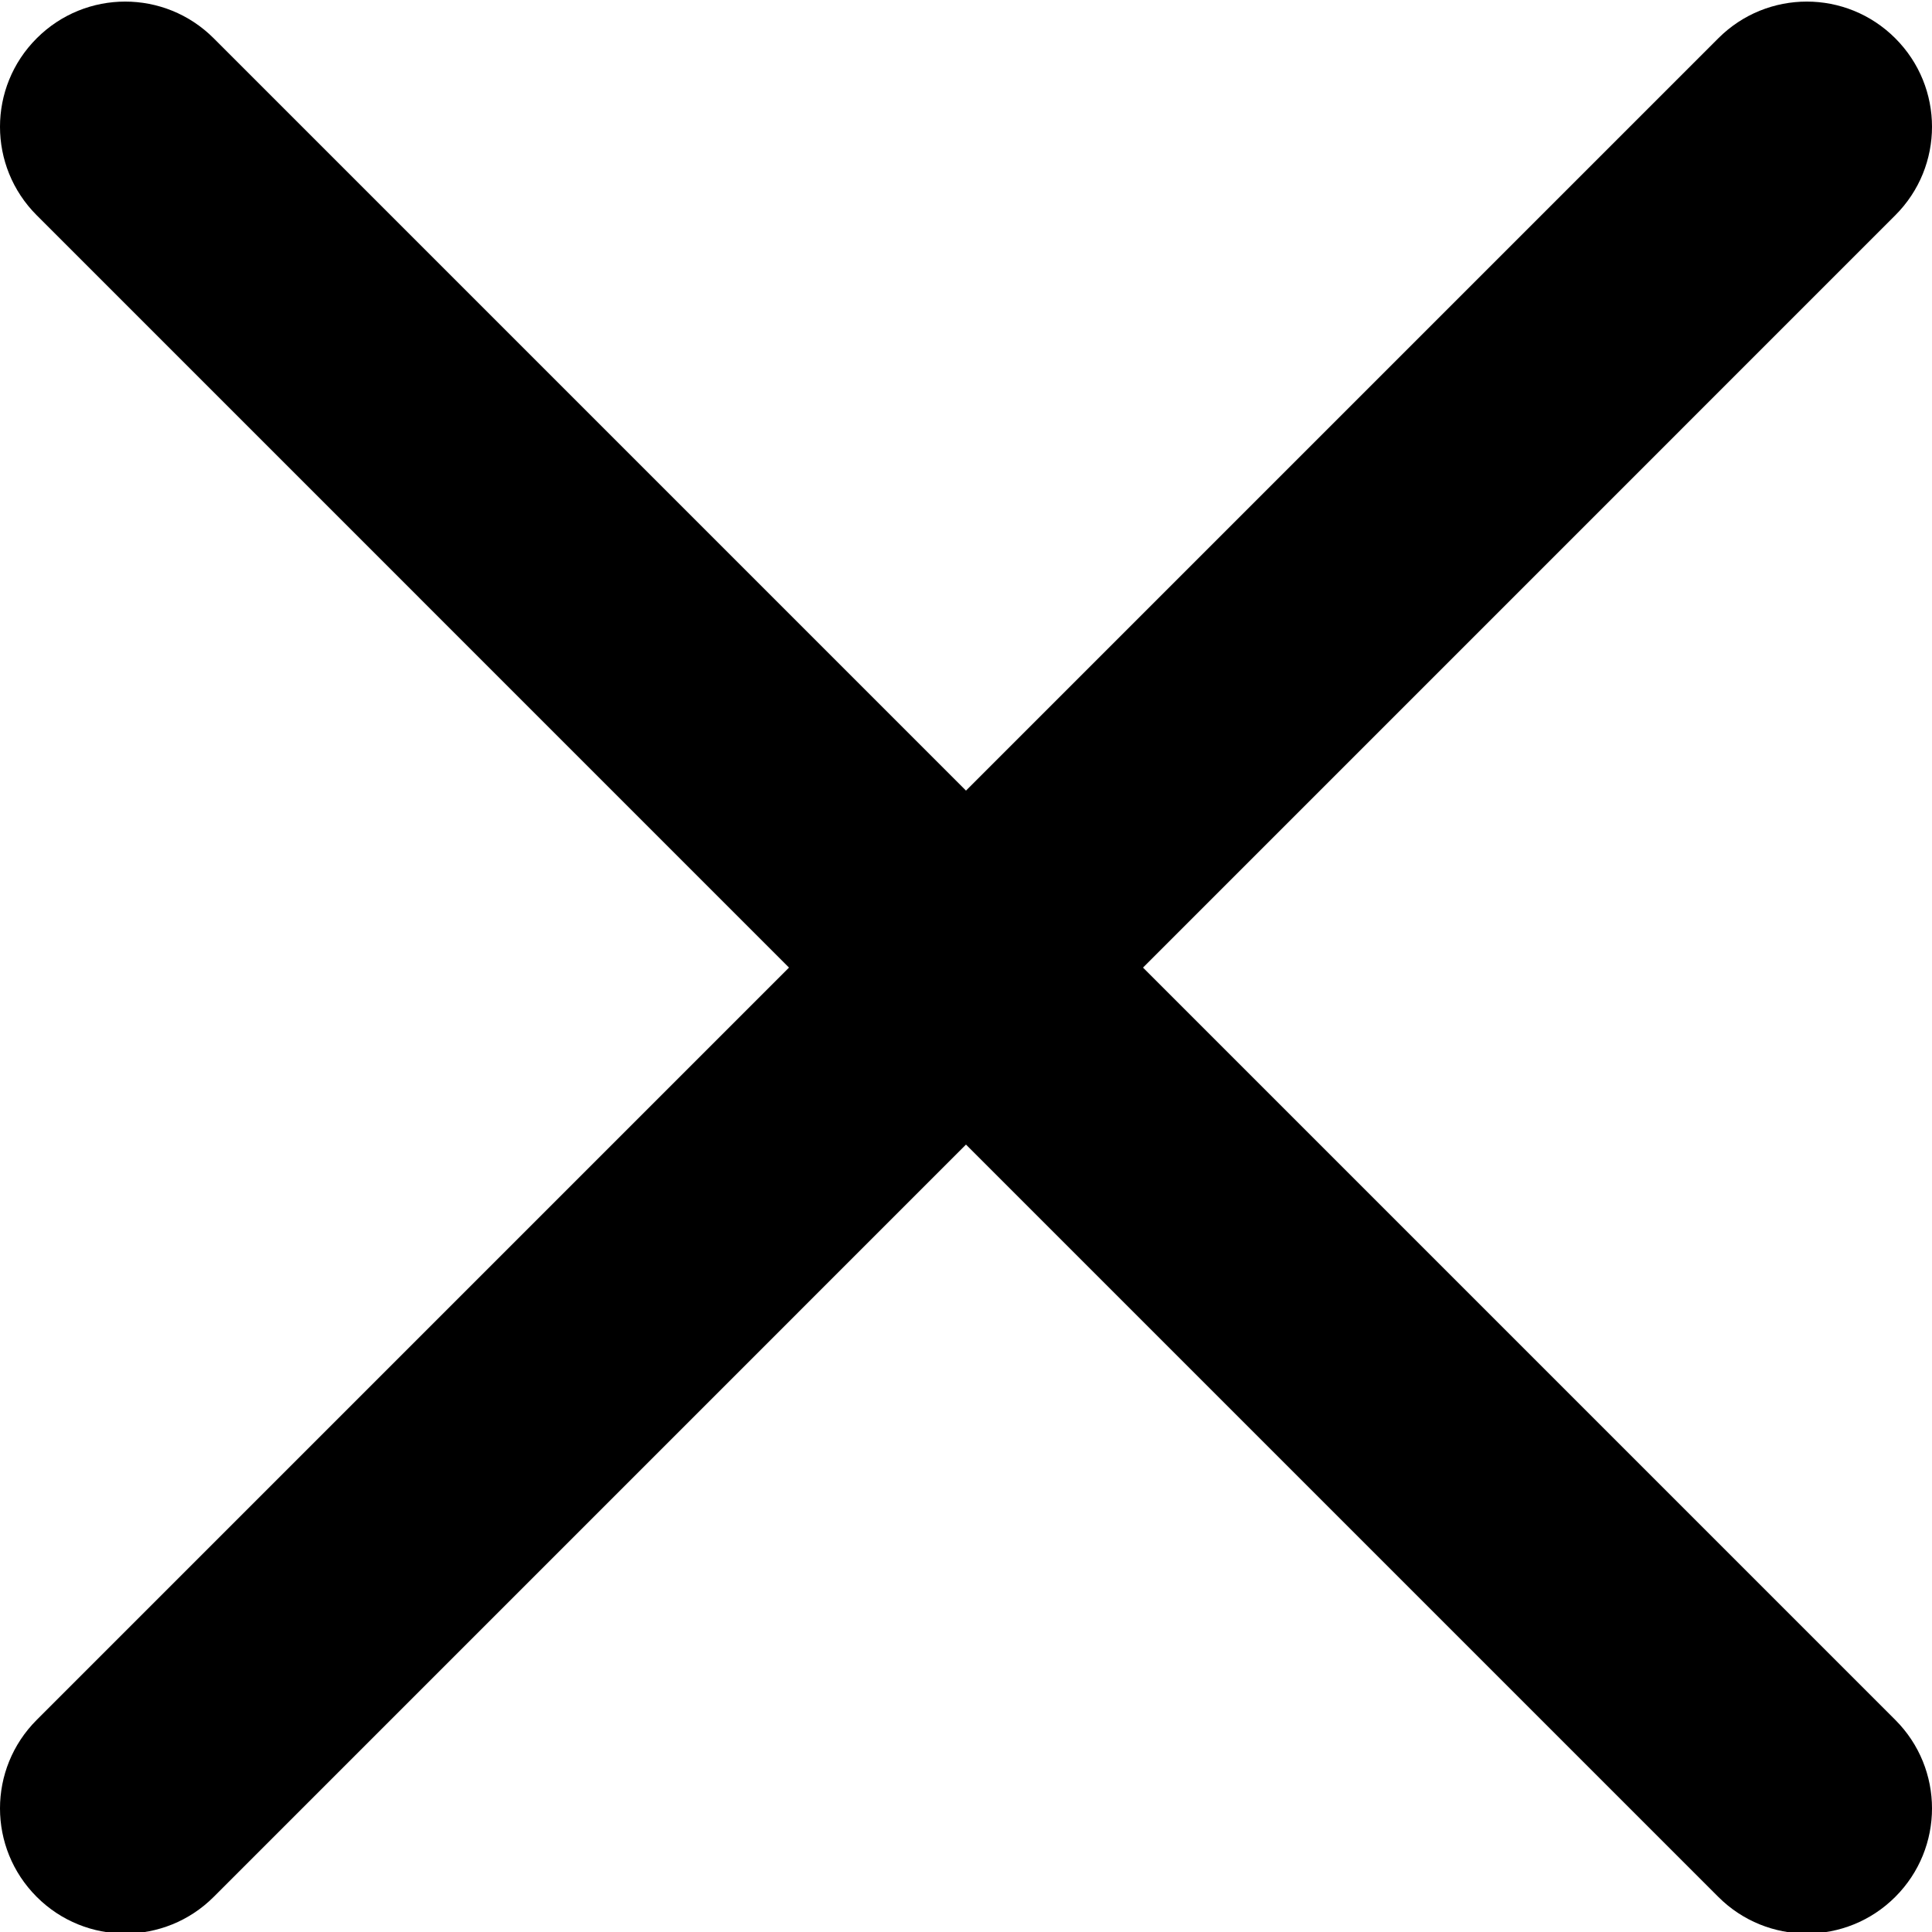
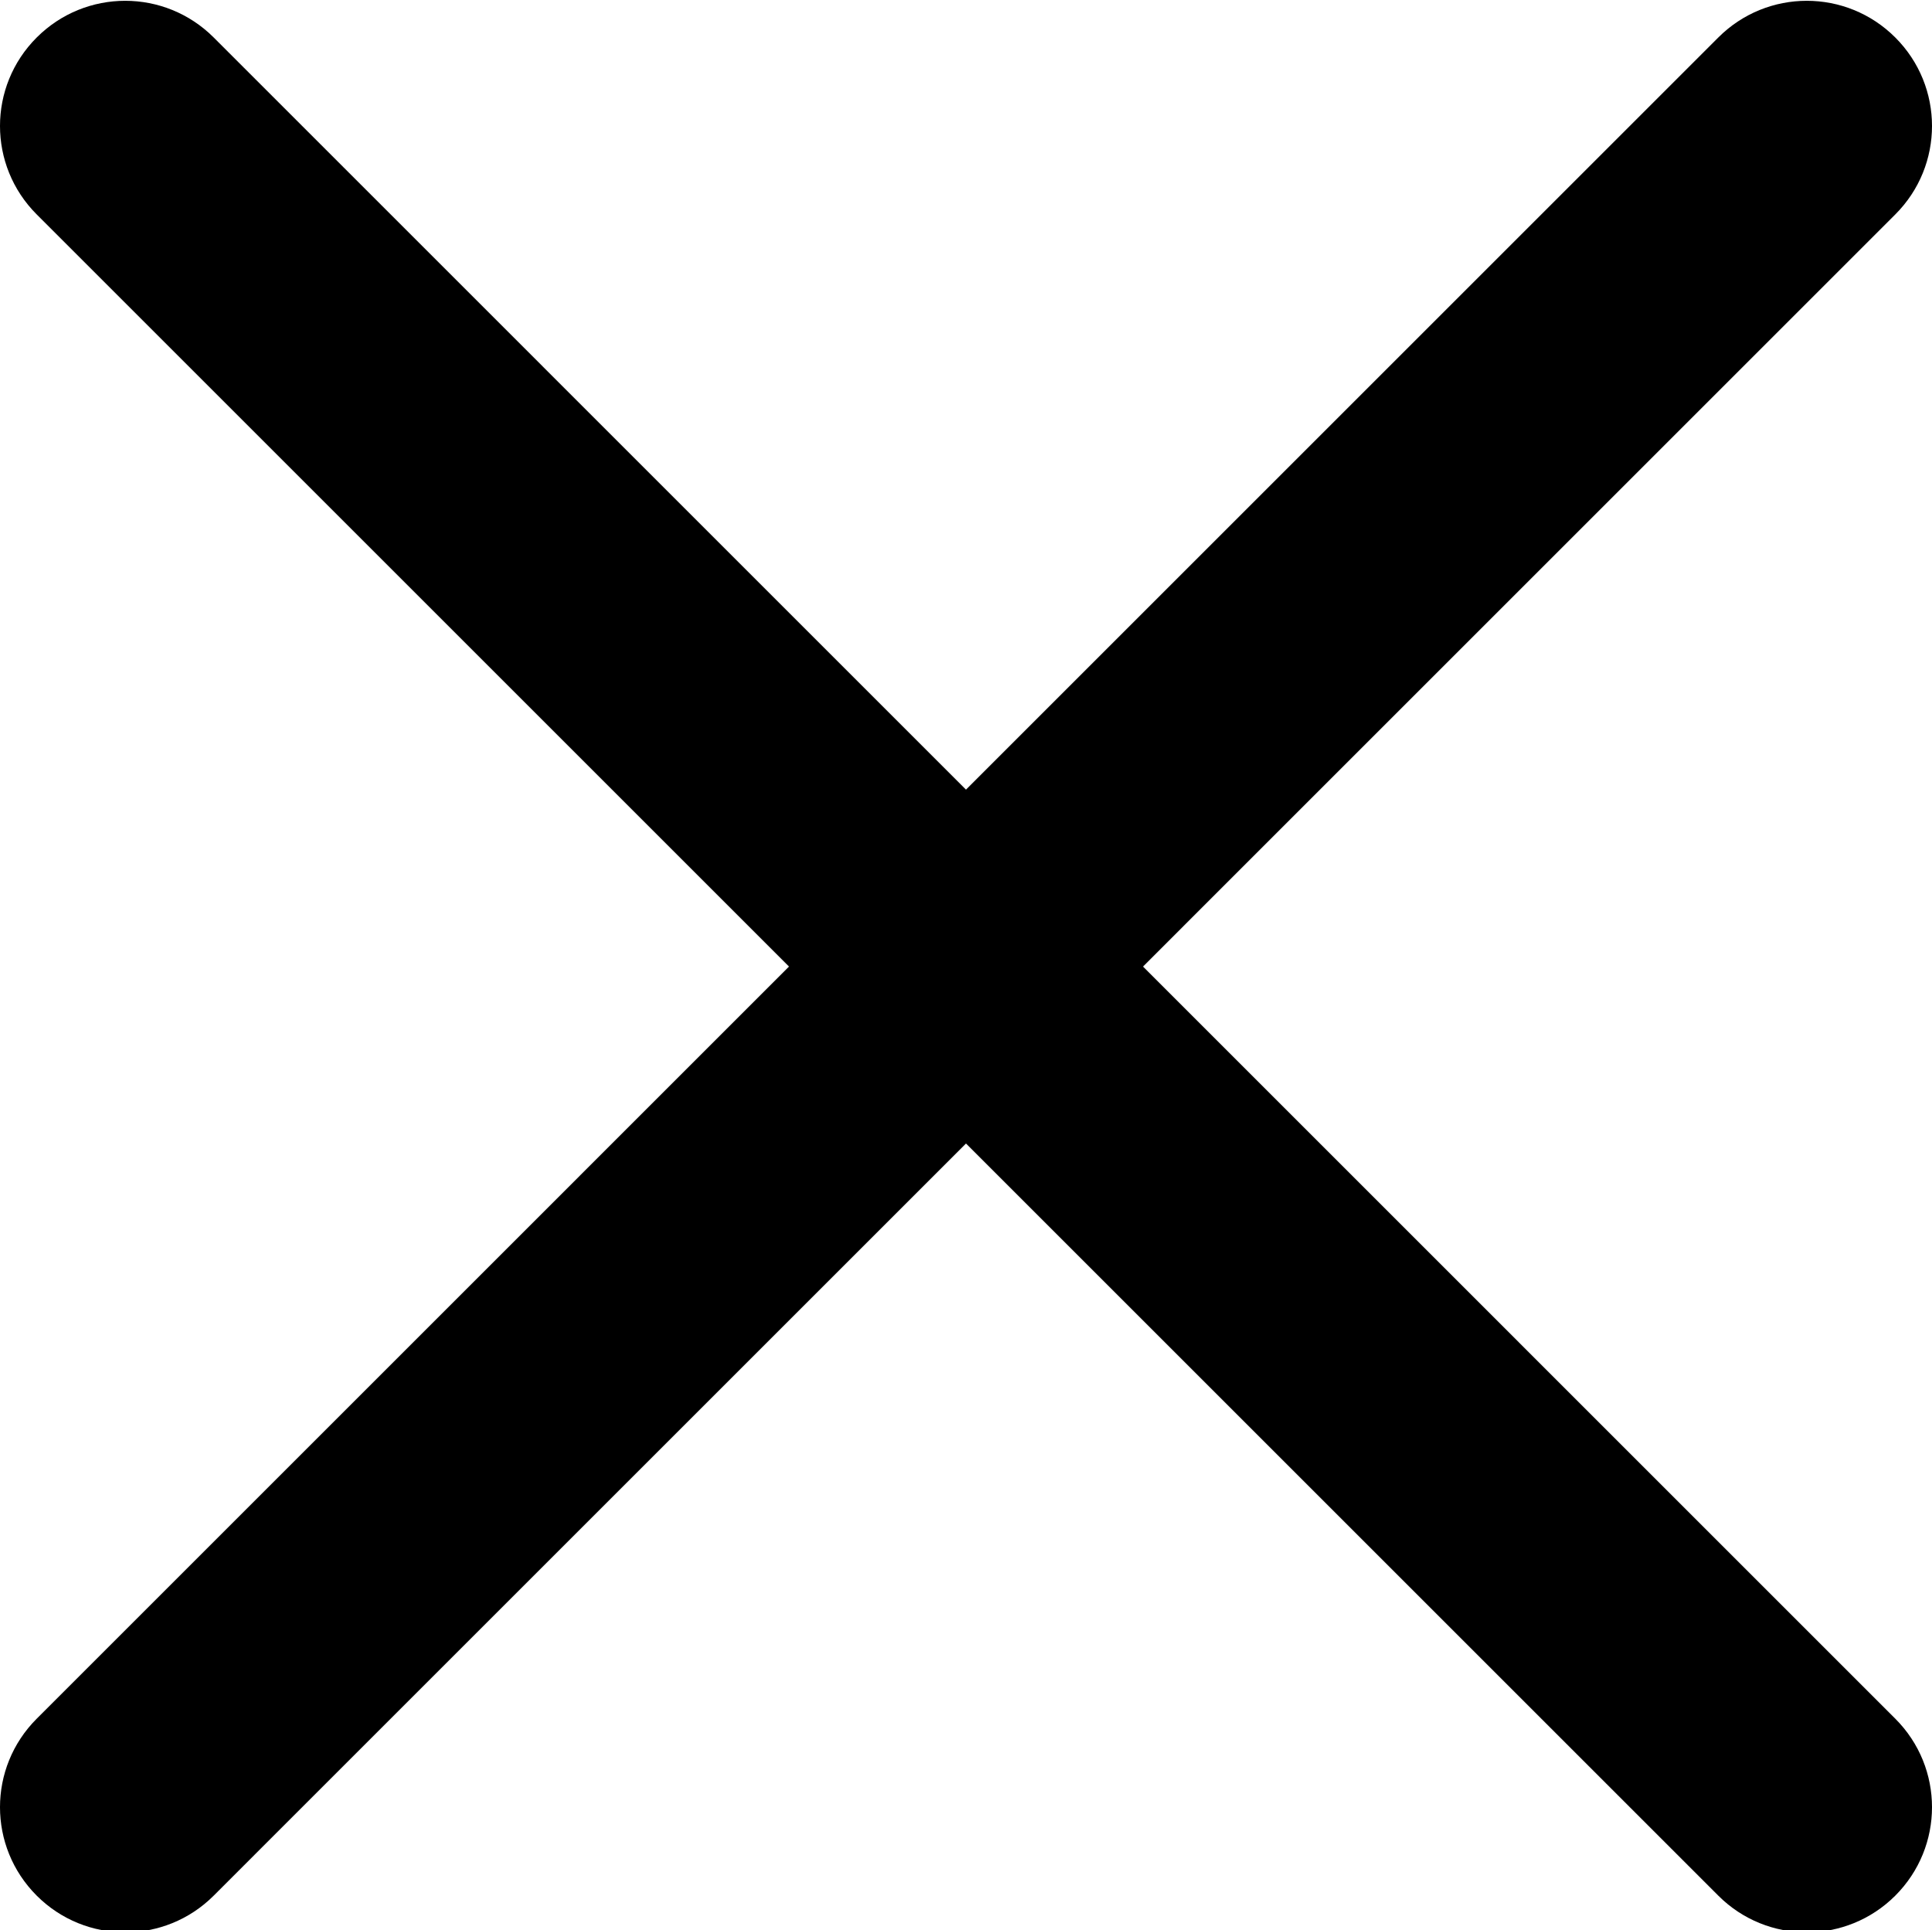
- <svg xmlns="http://www.w3.org/2000/svg" height="329pt" viewBox="0 0 329.269 329" width="329pt">
+ <svg xmlns="http://www.w3.org/2000/svg" viewBox="0 0 329.269 329">
  <path d="m194.801 164.77 128.211-128.215c8.344-8.34 8.344-21.824 0-30.164-8.34-8.34-21.824-8.34-30.164 0l-128.215 128.215-128.211-128.215c-8.344-8.34-21.824-8.34-30.164 0-8.344 8.34-8.344 21.824 0 30.164l128.211 128.215-128.211 128.215c-8.344 8.34-8.344 21.824 0 30.164 4.156 4.16 9.621 6.25 15.082 6.25 5.461 0 10.922-2.09 15.082-6.25l128.211-128.215 128.215 128.215c4.16 4.16 9.621 6.25 15.082 6.25 5.461 0 10.922-2.09 15.082-6.25 8.344-8.34 8.344-21.824 0-30.164zm0 0" />
</svg>
